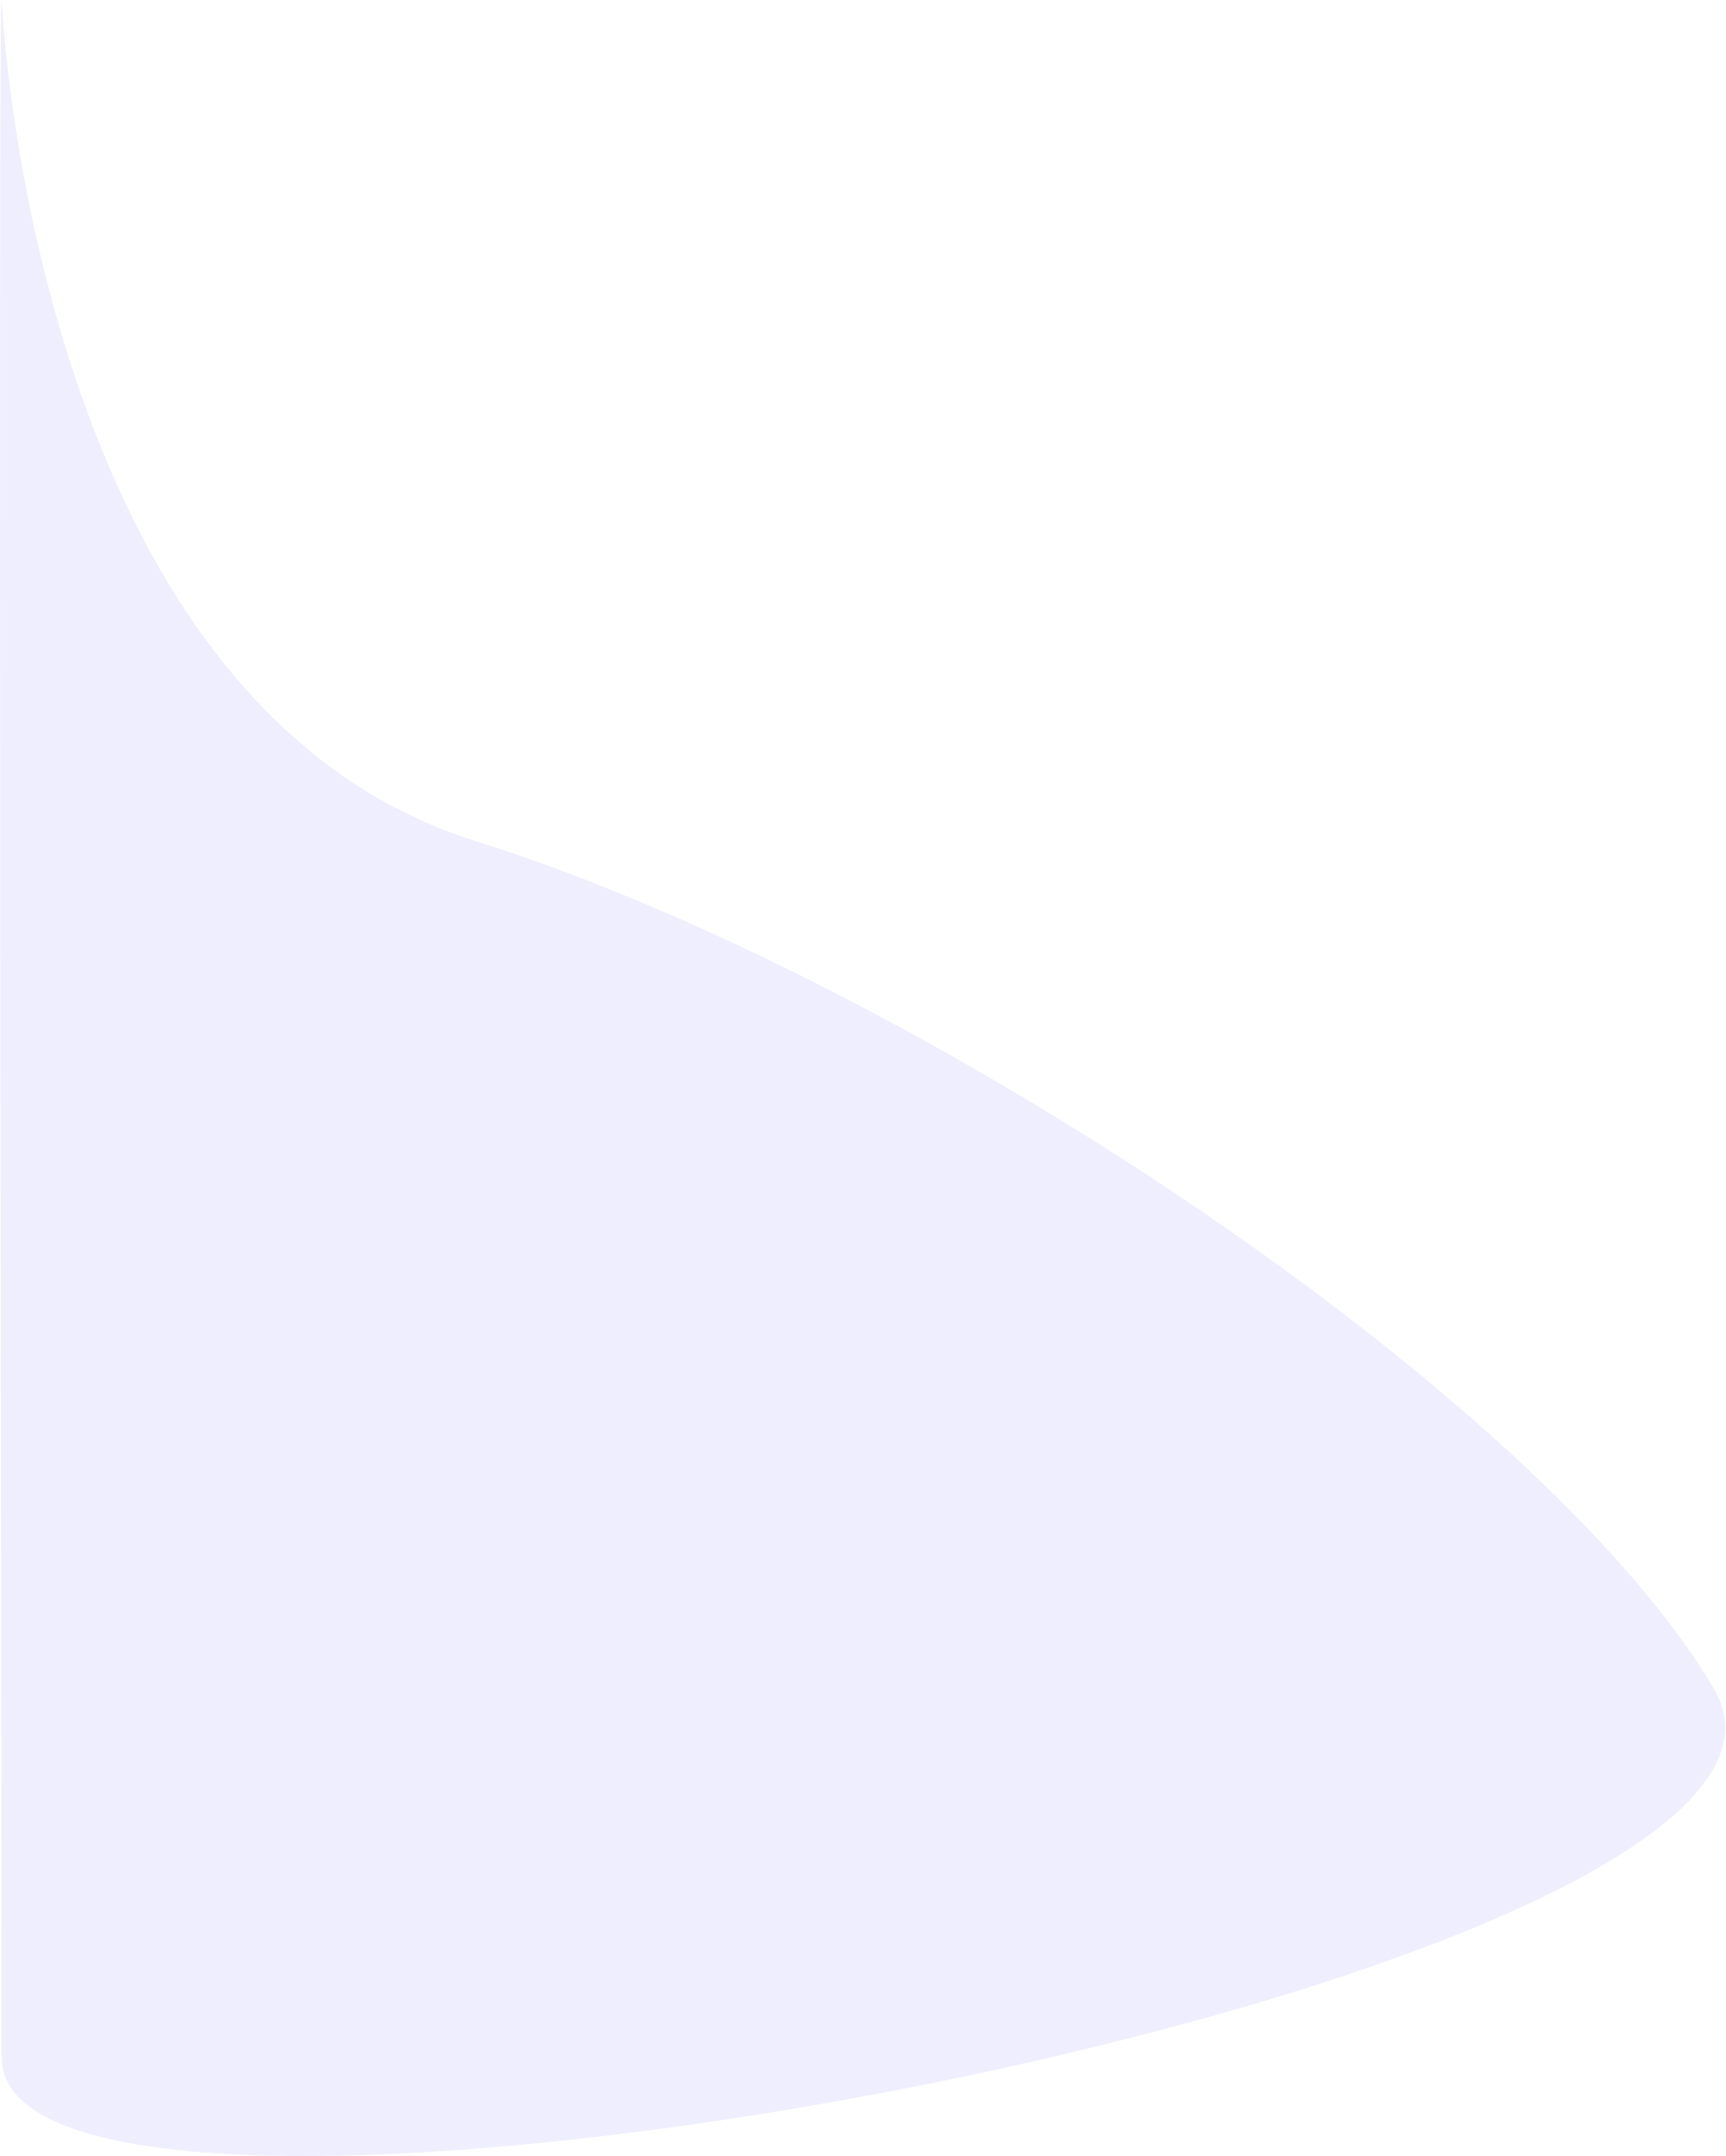
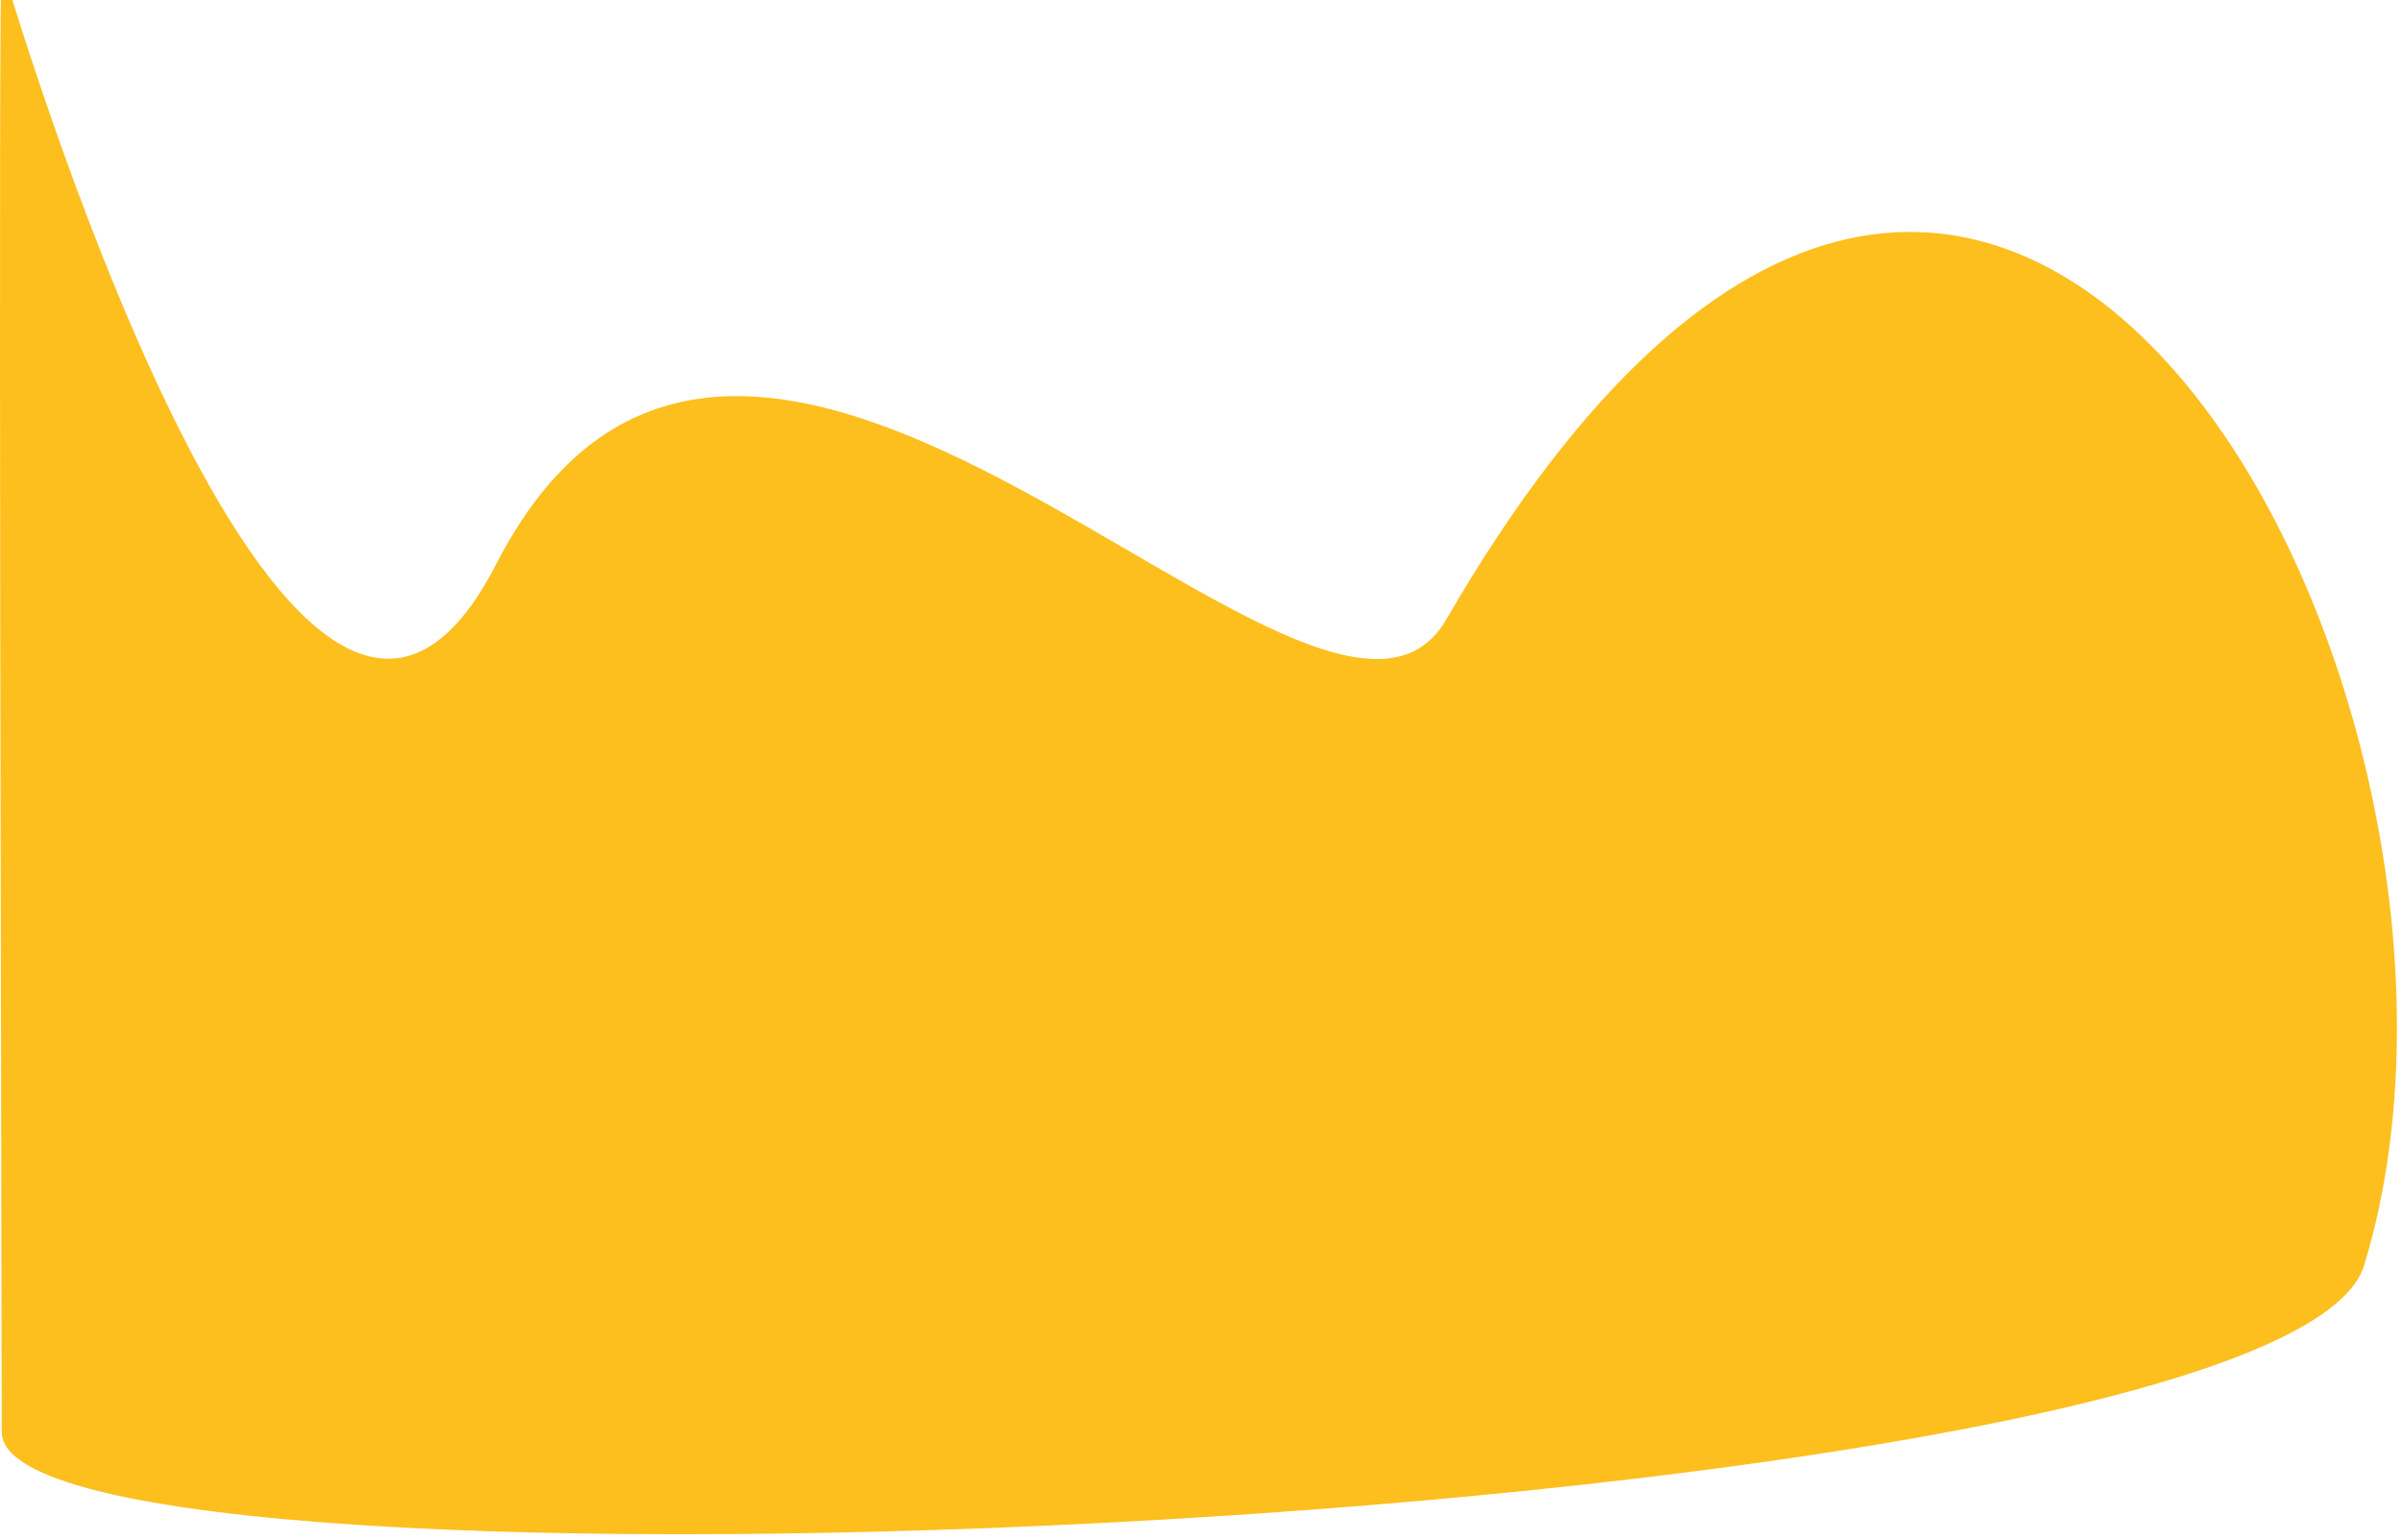
- <svg xmlns="http://www.w3.org/2000/svg" viewBox="0 0 614.622 768.265">
-   <defs>
-     <style>
-       .cls-1 {
-         fill: #efeeff;
-       }
-     </style>
-   </defs>
-   <path id="Path_29" data-name="Path 29" class="cls-1" d="M0,1467.864S10.75,1717.88,168.635,1767.5s379.947,197.995,441.42,302.151S0,2298.293,0,2200.875-1.328,1467.38,0,1467.864Z" transform="translate(0.59 -1467.864)" />
+ <svg xmlns="http://www.w3.org/2000/svg" width="100%" height="100%" viewBox="0 0 1200 769" version="1.1" xml:space="preserve" style="fill-rule:evenodd;clip-rule:evenodd;stroke-linejoin:round;stroke-miterlimit:2;">
+   <g id="Path_29" transform="matrix(1.46431,0,0,1,0.864271,-1485.46)">
+     <path d="M0,1467.86C0,1467.86 98.6,1967.01 168.635,1767.5C254.817,1521.99 450.171,1902.84 492.819,1795.02C681.14,1318.89 864.909,1835.7 805.985,2117.67C778.569,2248.87 0,2298.29 0,2200.88C0,2103.46 -1.328,1467.38 0,1467.86Z" style="fill:rgb(252,191,30);fill-rule:nonzero;" />
+   </g>
</svg>
